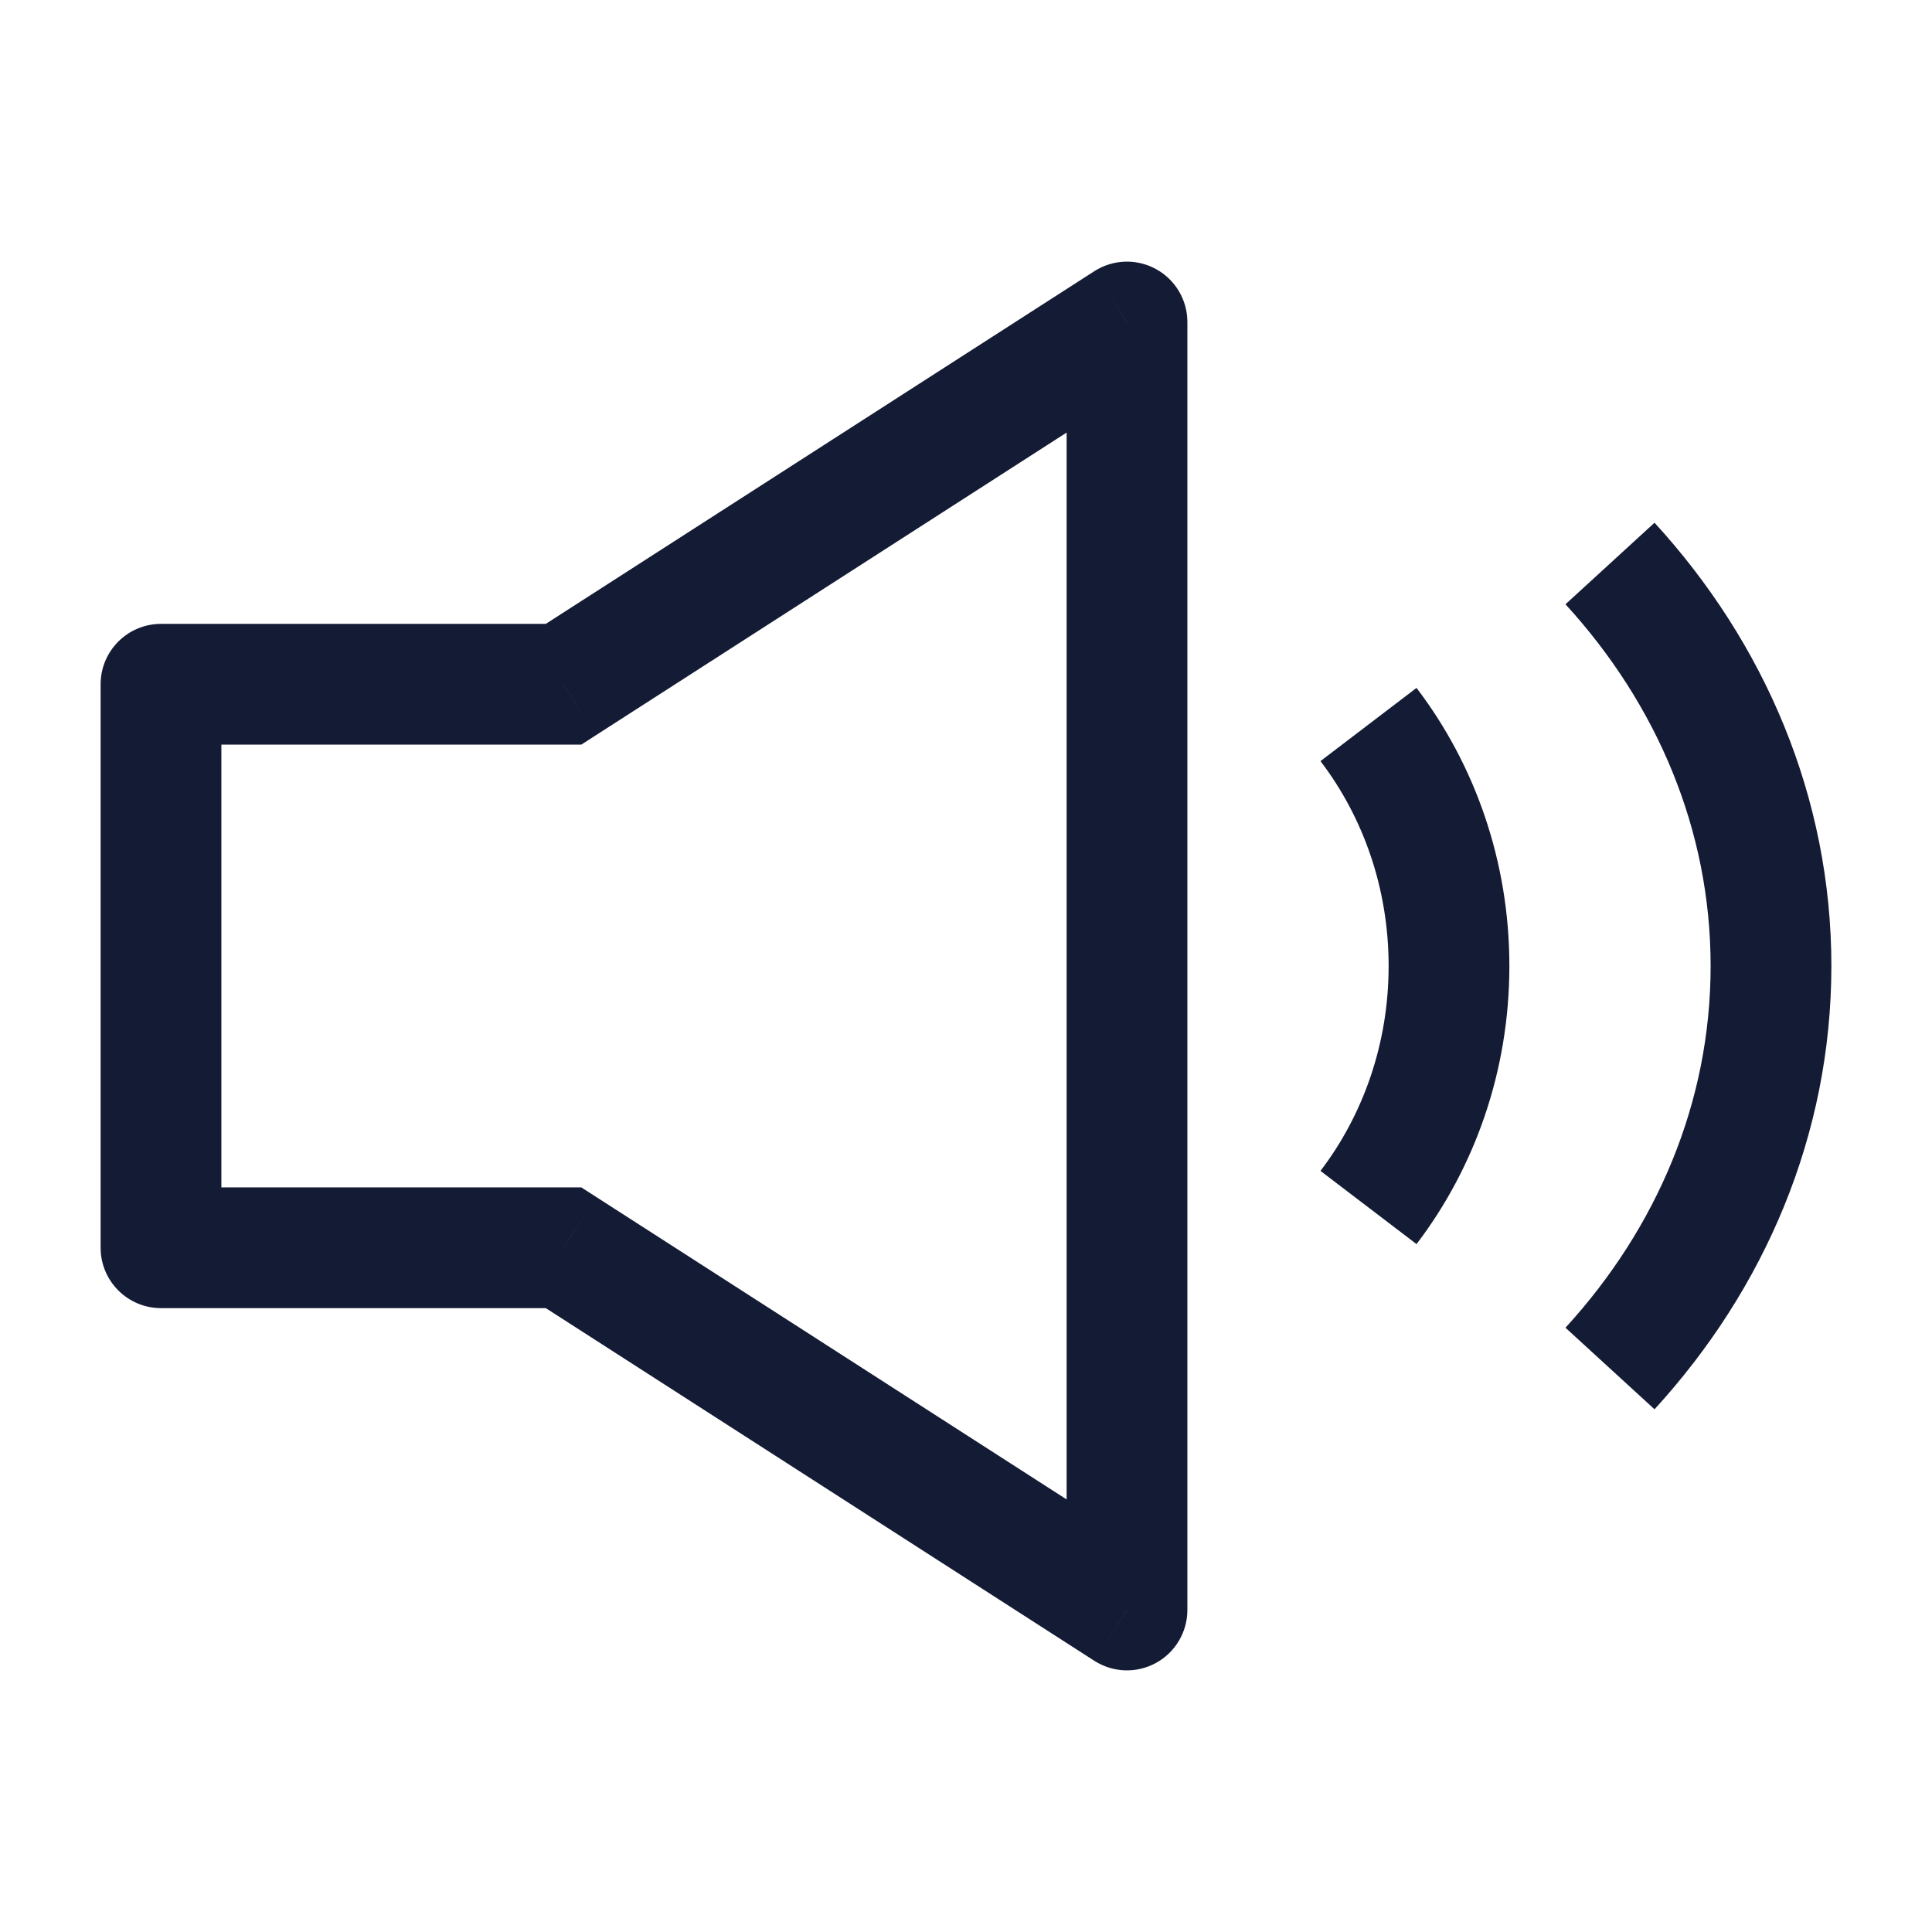
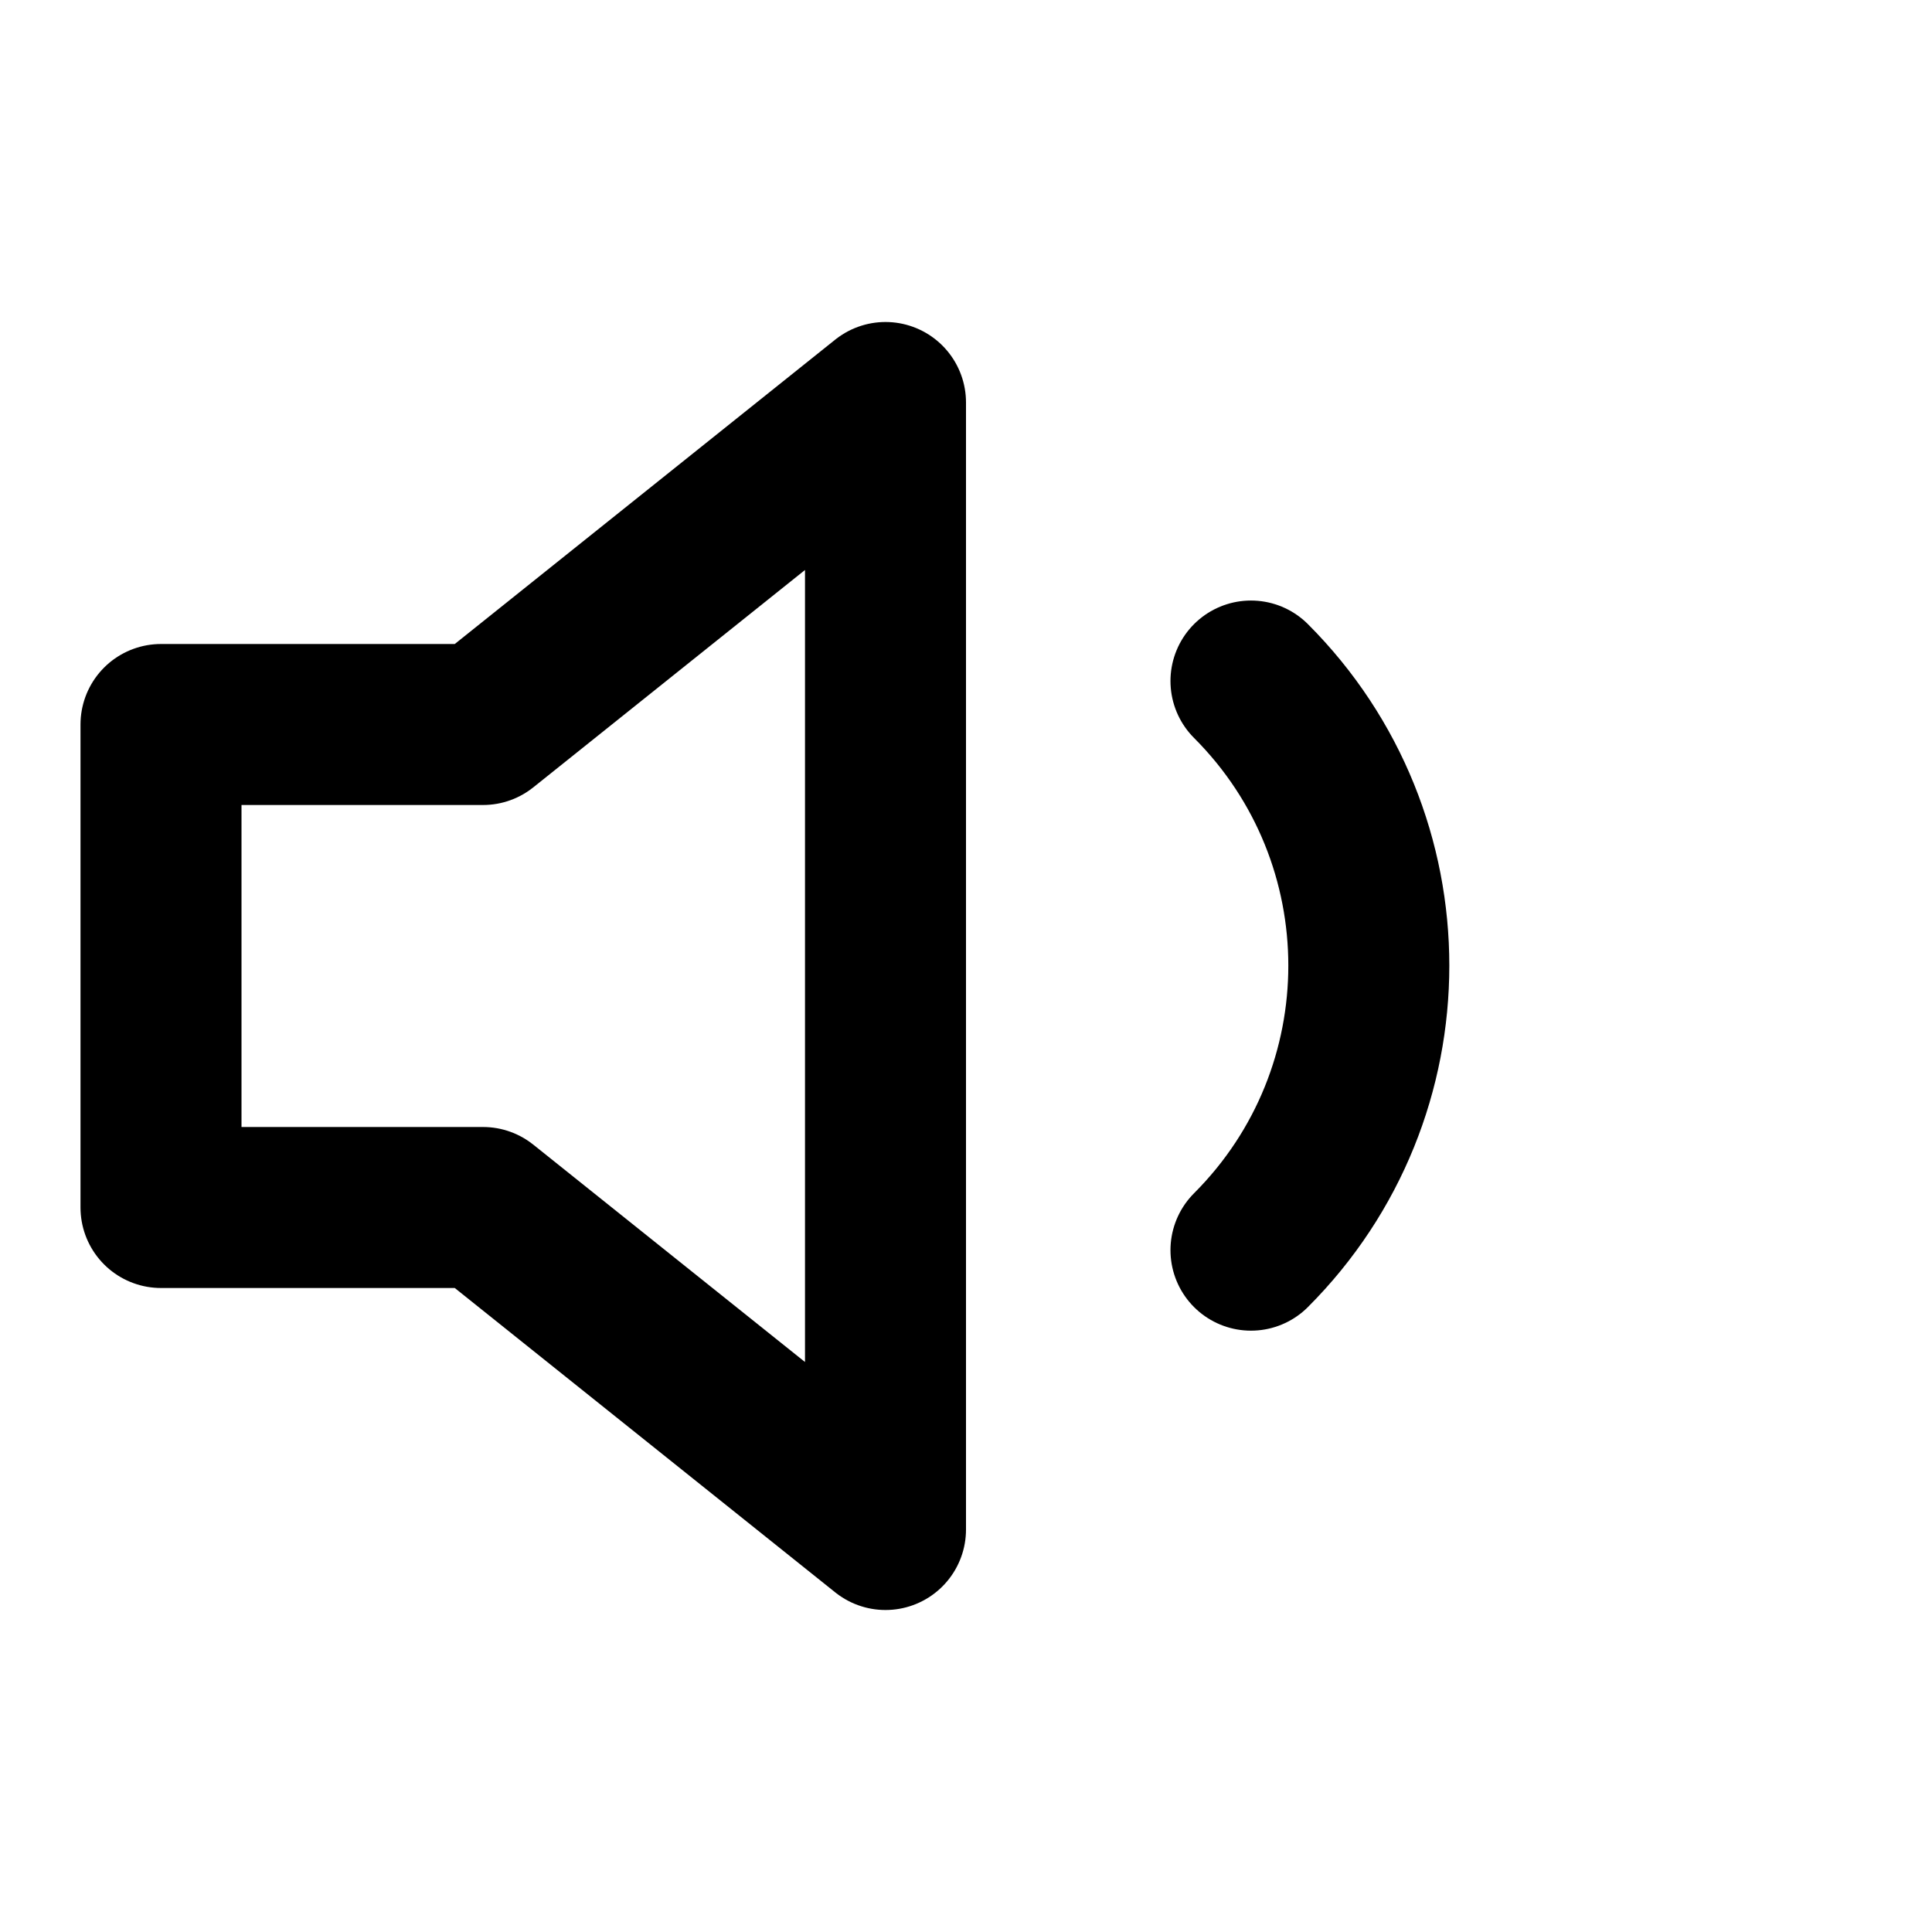
- <svg xmlns="http://www.w3.org/2000/svg" width="24" height="24" viewBox="0 0 24 24" fill="none">
-   <path d="M14 4H14.75C14.75 3.726 14.6 3.473 14.359 3.342C14.118 3.21 13.825 3.221 13.594 3.369L14 4ZM14 20L13.594 20.631C13.825 20.779 14.118 20.79 14.359 20.658C14.6 20.527 14.75 20.274 14.75 20H14ZM2 8.5V7.75C1.586 7.75 1.25 8.086 1.25 8.5H2ZM2 15.5H1.25C1.25 15.914 1.586 16.25 2 16.25V15.5ZM7 8.5V9.25H7.221L7.406 9.131L7 8.5ZM7 15.5L7.406 14.869L7.221 14.75H7V15.5ZM13.25 4V20H14.75V4H13.25ZM1.25 8.5V15.5H2.75V8.5H1.25ZM2 9.25H7V7.75H2V9.25ZM2 16.25H7V14.75H2V16.25ZM7.406 9.131L14.405 4.631L13.594 3.369L6.595 7.869L7.406 9.131ZM6.595 16.131L13.594 20.631L14.405 19.369L7.406 14.869L6.595 16.131Z" fill="#141B34" />
-   <path d="M17 9C17.625 9.82 18 10.863 18 12C18 13.137 17.625 14.18 17 15" stroke="#141B34" stroke-width="1.5" stroke-linejoin="round" />
-   <path d="M20 7C21.251 8.366 22 10.106 22 12C22 13.894 21.251 15.634 20 17" stroke="#141B34" stroke-width="1.5" stroke-linejoin="round" />
+ <svg xmlns="http://www.w3.org/2000/svg" width="24" height="24" viewBox="0 0 24 24" fill="none" stroke="currentColor" stroke-width="2" stroke-linecap="round" stroke-linejoin="round" aria-hidden="true">
+   <polygon points="11 5 6 9 2 9 2 15 6 15 11 19 11 5" />
+   <path d="M15.54 8.46a5 5 0 0 1 0 7.07" />
</svg>
